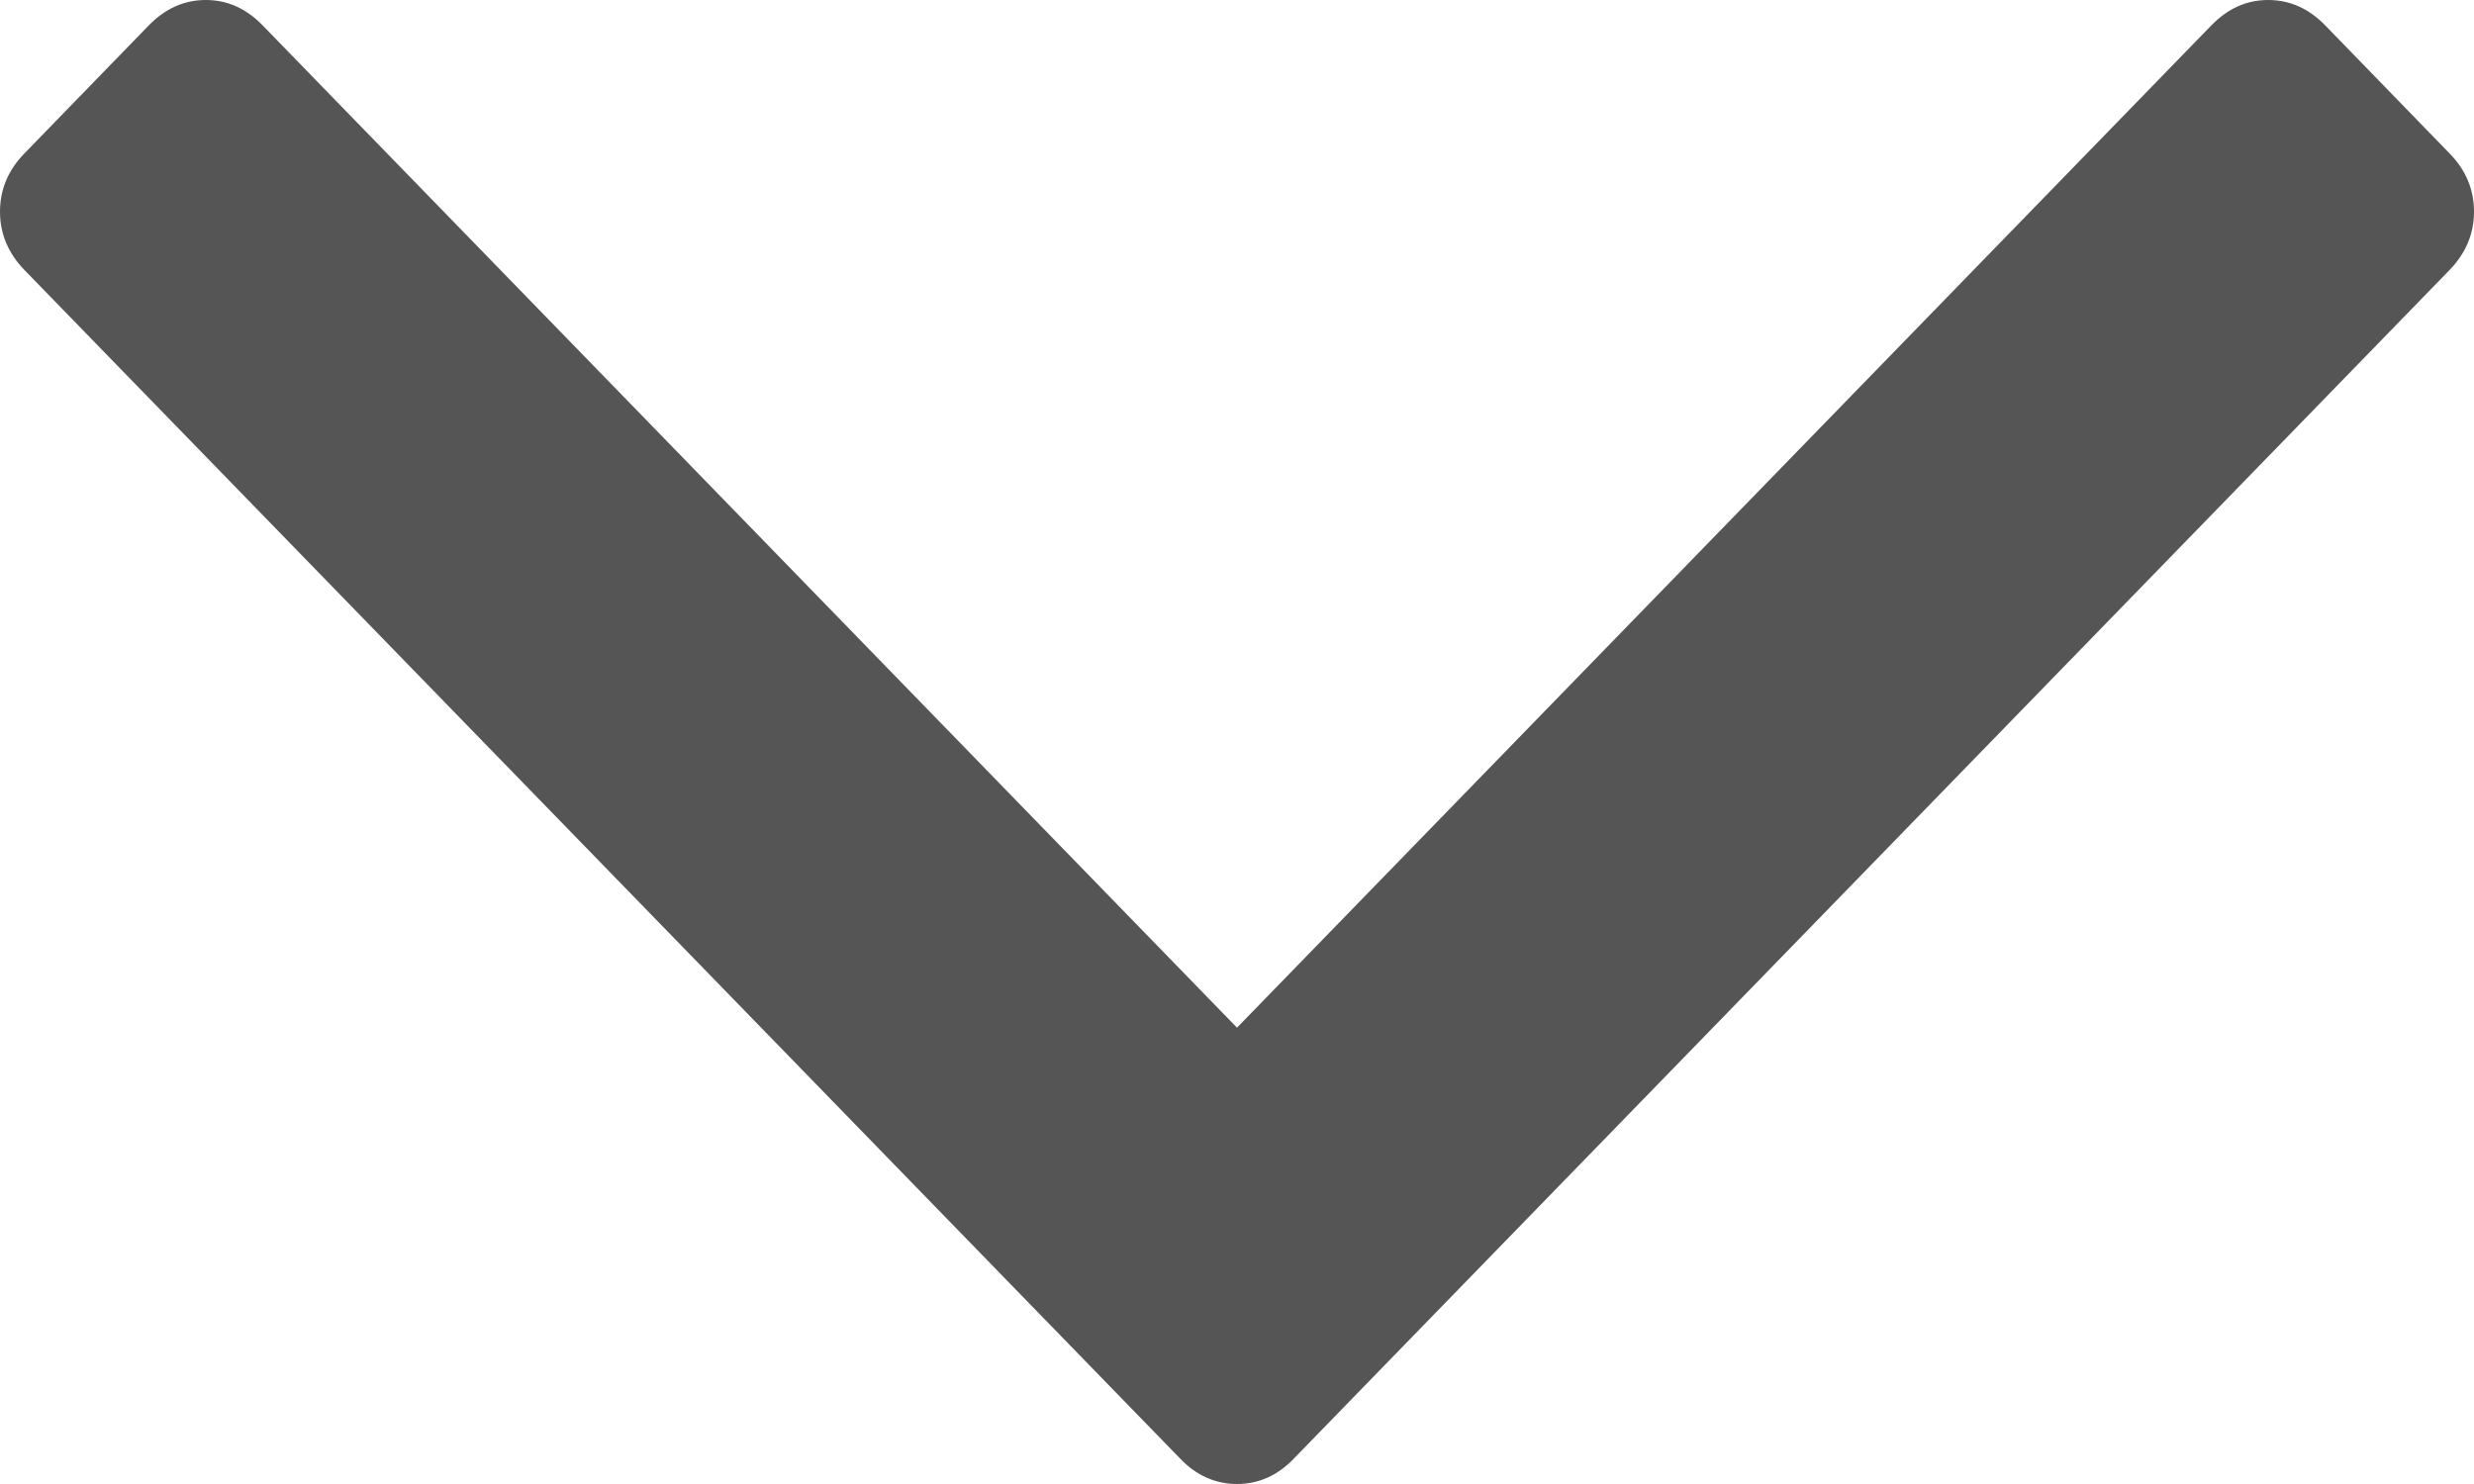
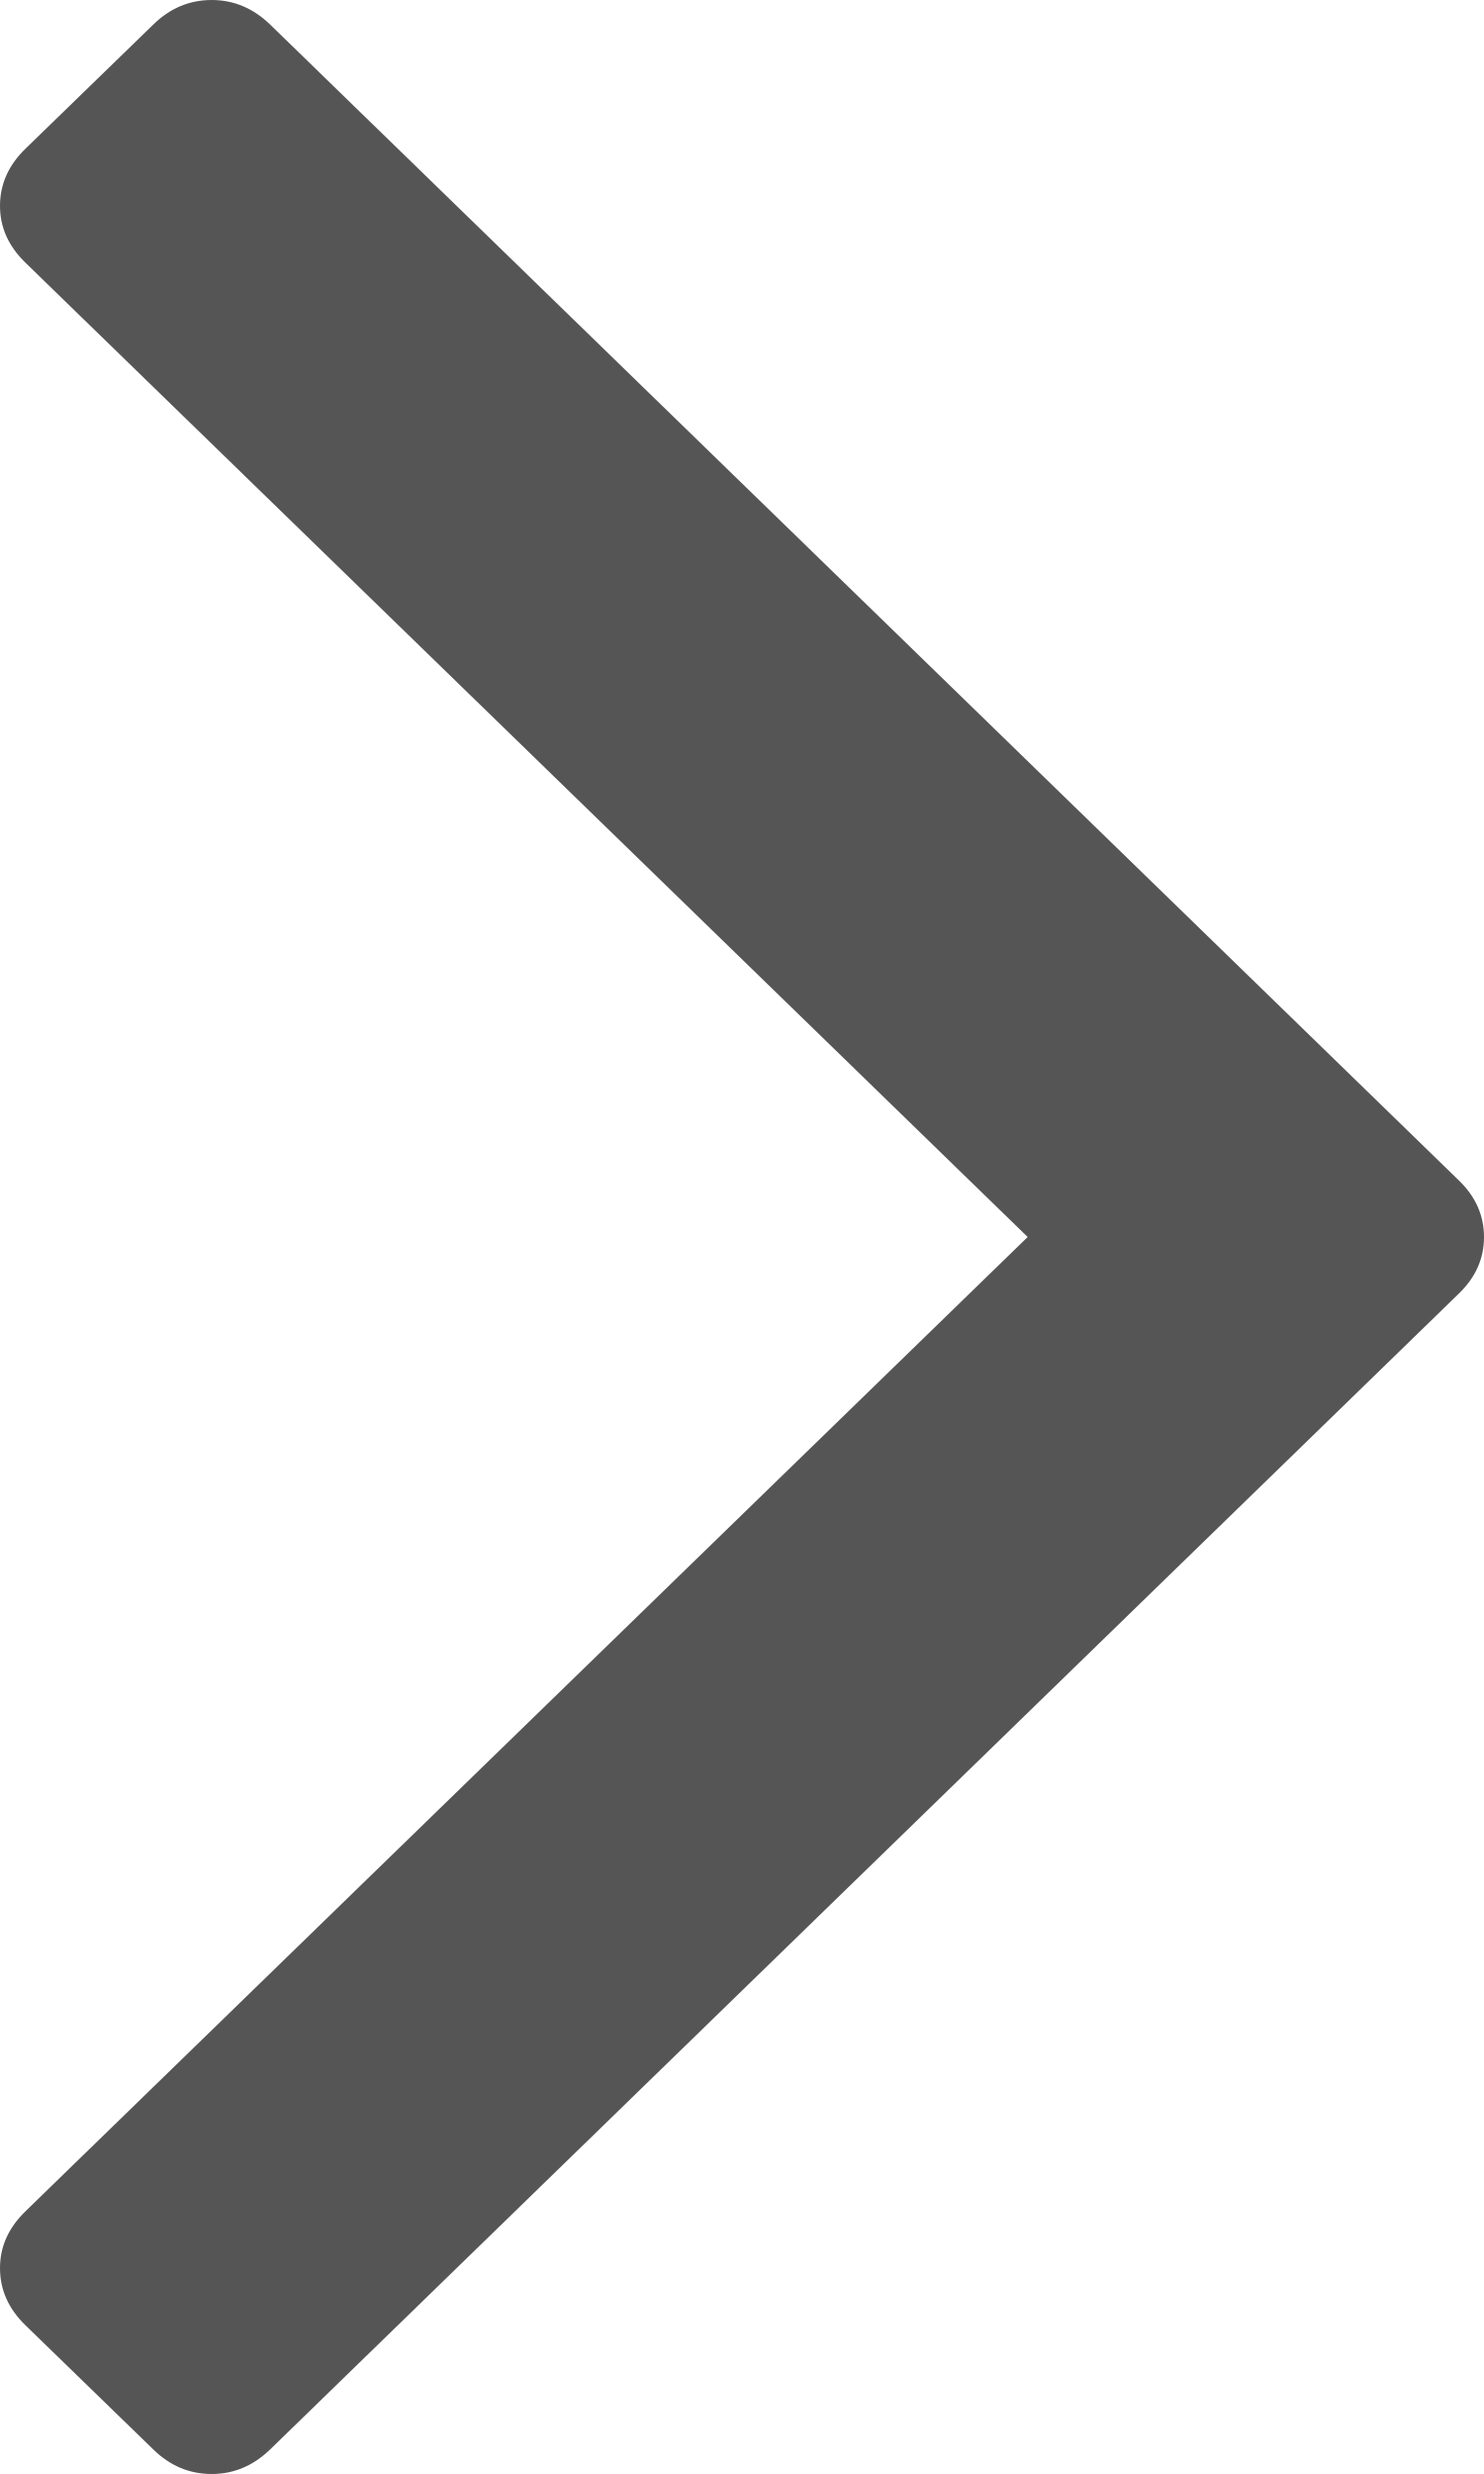
- <svg xmlns="http://www.w3.org/2000/svg" version="1.1" width="10px" height="6px">
-   <g transform="matrix(1 0 0 1 -59 -295 )">
-     <path d="M 9.9 0.619  C 9.967 0.687  10 0.766  10 0.856  C 10 0.945  9.967 1.024  9.9 1.093  L 5.23 5.897  C 5.164 5.966  5.087 6  5 6  C 4.913 6  4.836 5.966  4.77 5.897  L 0.1 1.093  C 0.033 1.024  0 0.945  0 0.856  C 0 0.766  0.033 0.687  0.1 0.619  L 0.601 0.103  C 0.668 0.034  0.745 0  0.832 0  C 0.919 0  0.995 0.034  1.062 0.103  L 5 4.155  L 8.938 0.103  C 9.005 0.034  9.081 0  9.168 0  C 9.255 0  9.332 0.034  9.399 0.103  L 9.9 0.619  Z " fill-rule="nonzero" fill="#555555" stroke="none" transform="matrix(1 0 0 1 59 295 )" />
+ <svg xmlns="http://www.w3.org/2000/svg" version="1.1" width="6px" height="10px">
+   <g transform="matrix(1 0 0 1 -59 -239 )">
+     <path d="M 5.897 4.77  C 5.966 4.836  6 4.913  6 5  C 6 5.087  5.966 5.164  5.897 5.23  L 1.093 9.9  C 1.024 9.967  0.945 10  0.856 10  C 0.766 10  0.687 9.967  0.619 9.9  L 0.103 9.399  C 0.034 9.332  0 9.255  0 9.168  C 0 9.081  0.034 9.005  0.103 8.938  L 4.155 5  L 0.103 1.062  C 0.034 0.995  0 0.919  0 0.832  C 0 0.745  0.034 0.668  0.103 0.601  L 0.619 0.1  C 0.687 0.033  0.766 0  0.856 0  C 0.945 0  1.024 0.033  1.093 0.1  L 5.897 4.77  Z " fill-rule="nonzero" fill="#555555" stroke="none" transform="matrix(1 0 0 1 59 239 )" />
  </g>
</svg>
